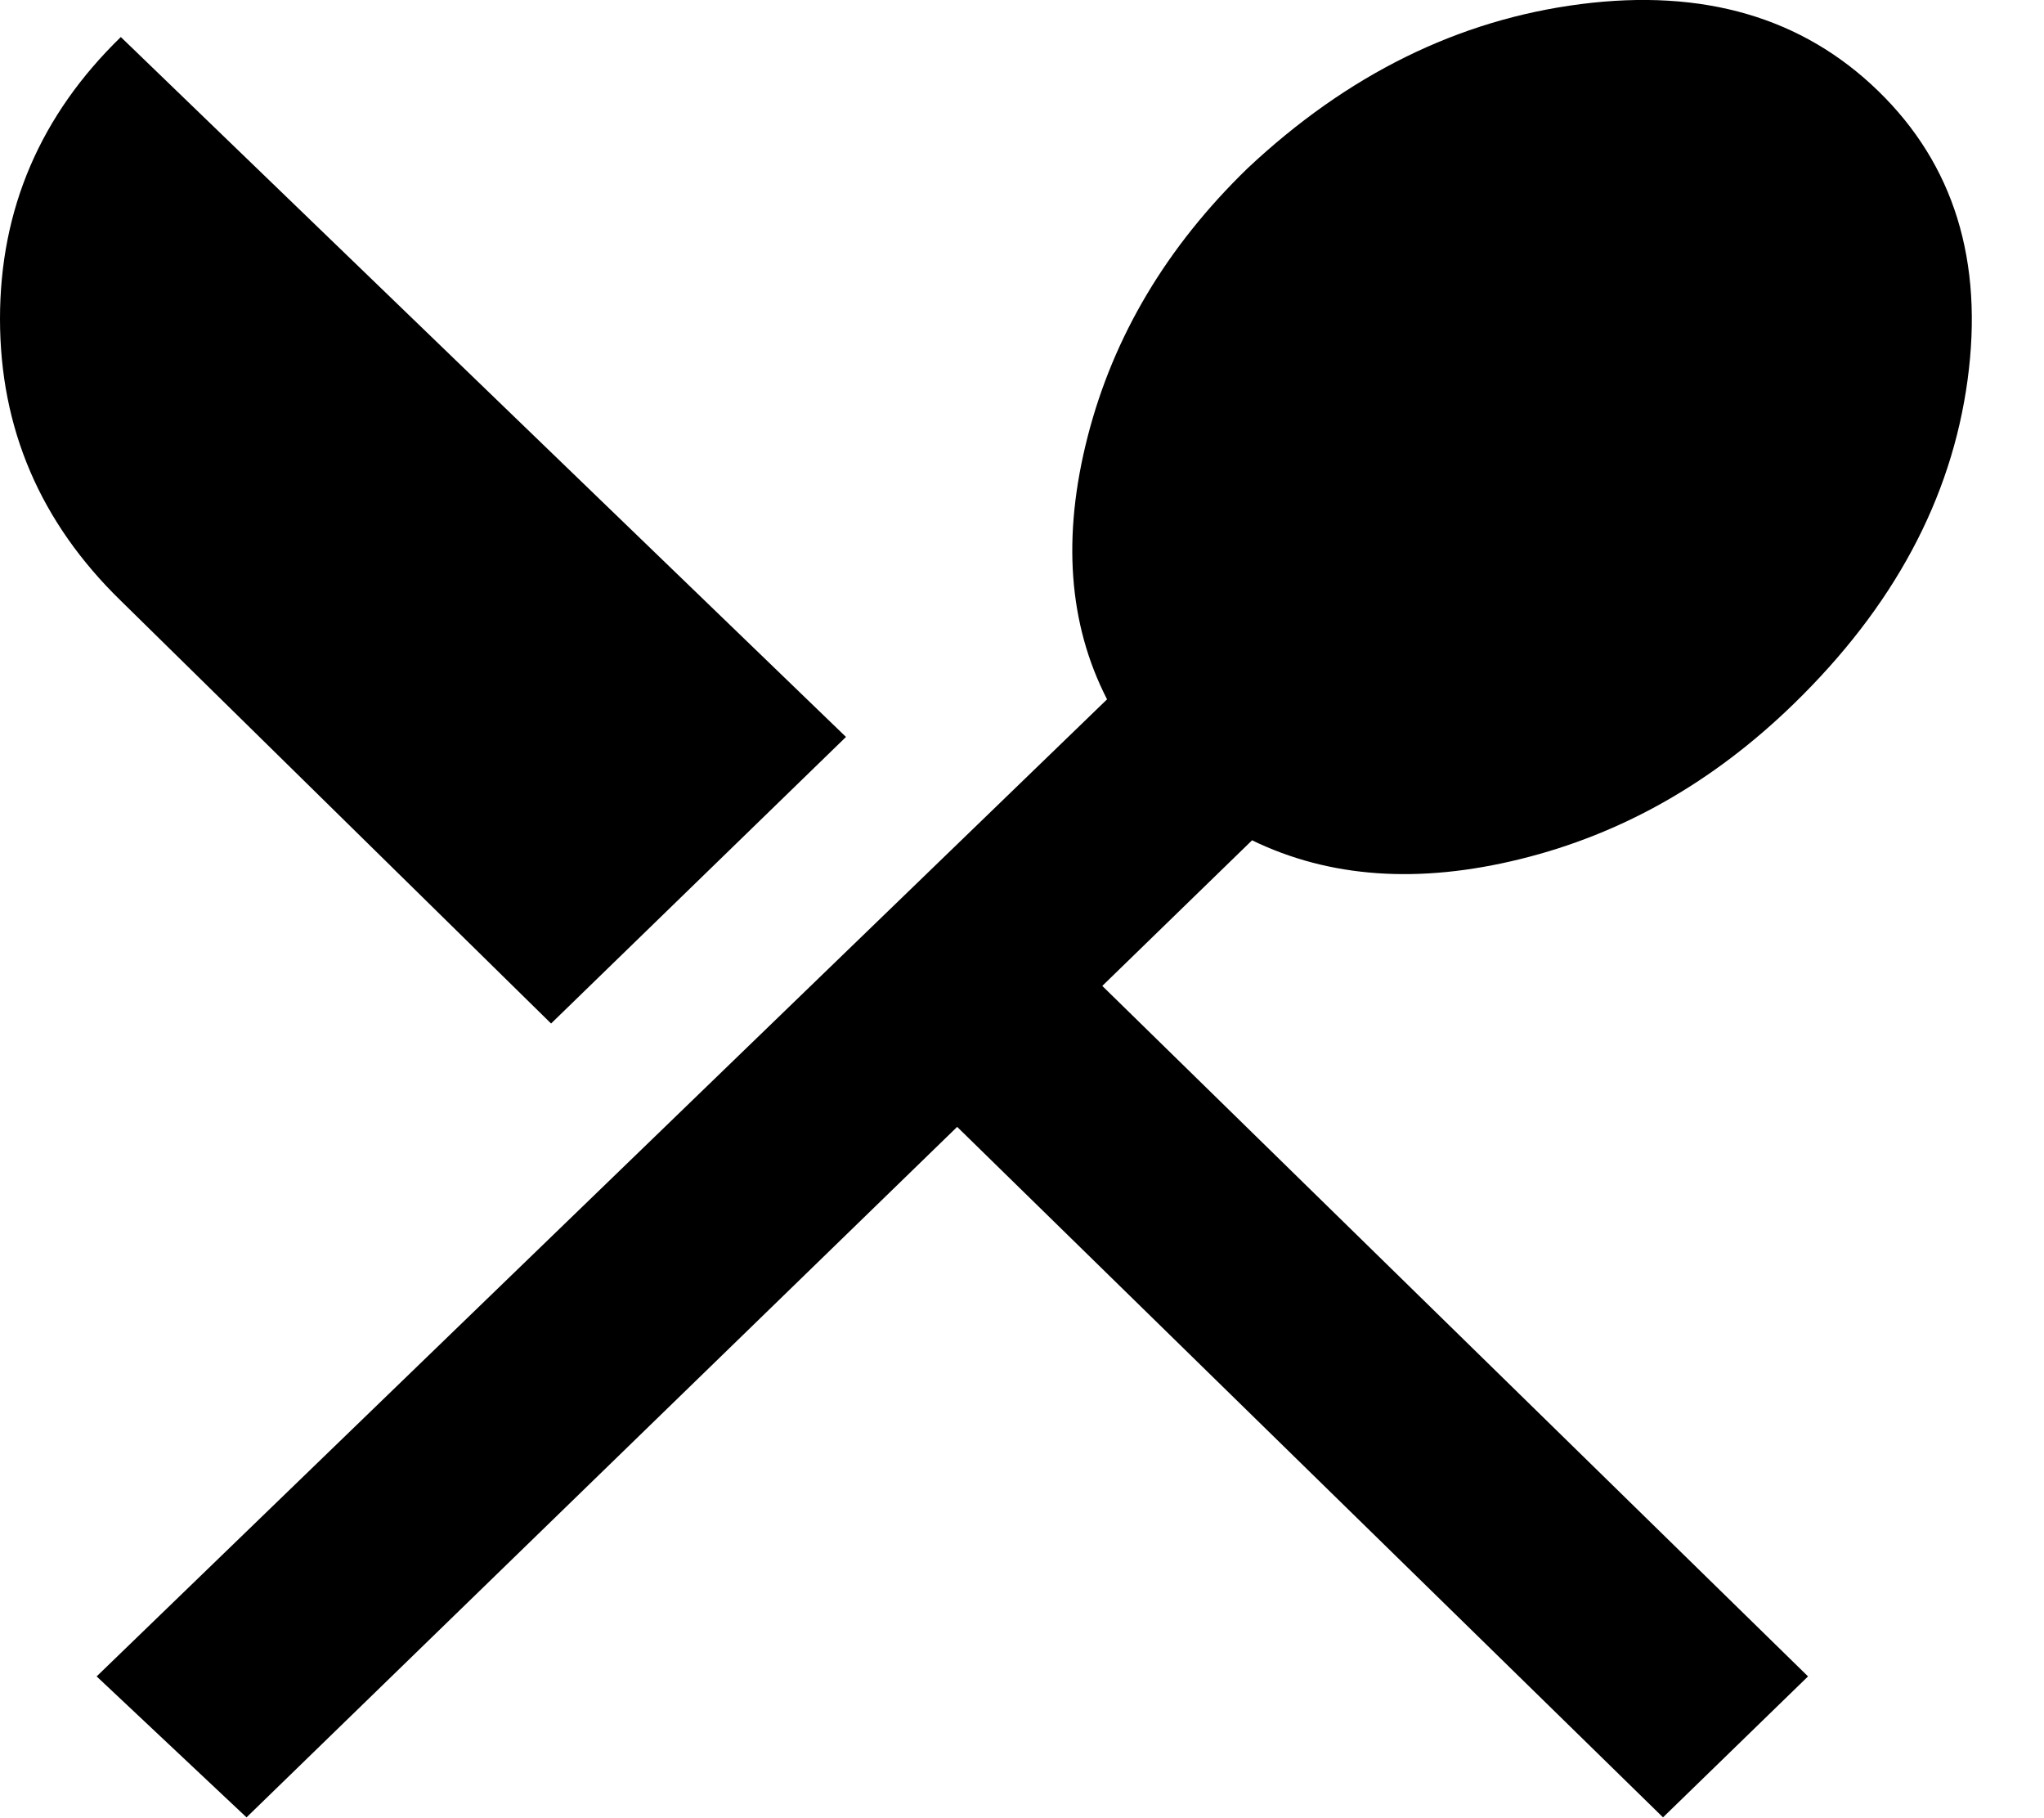
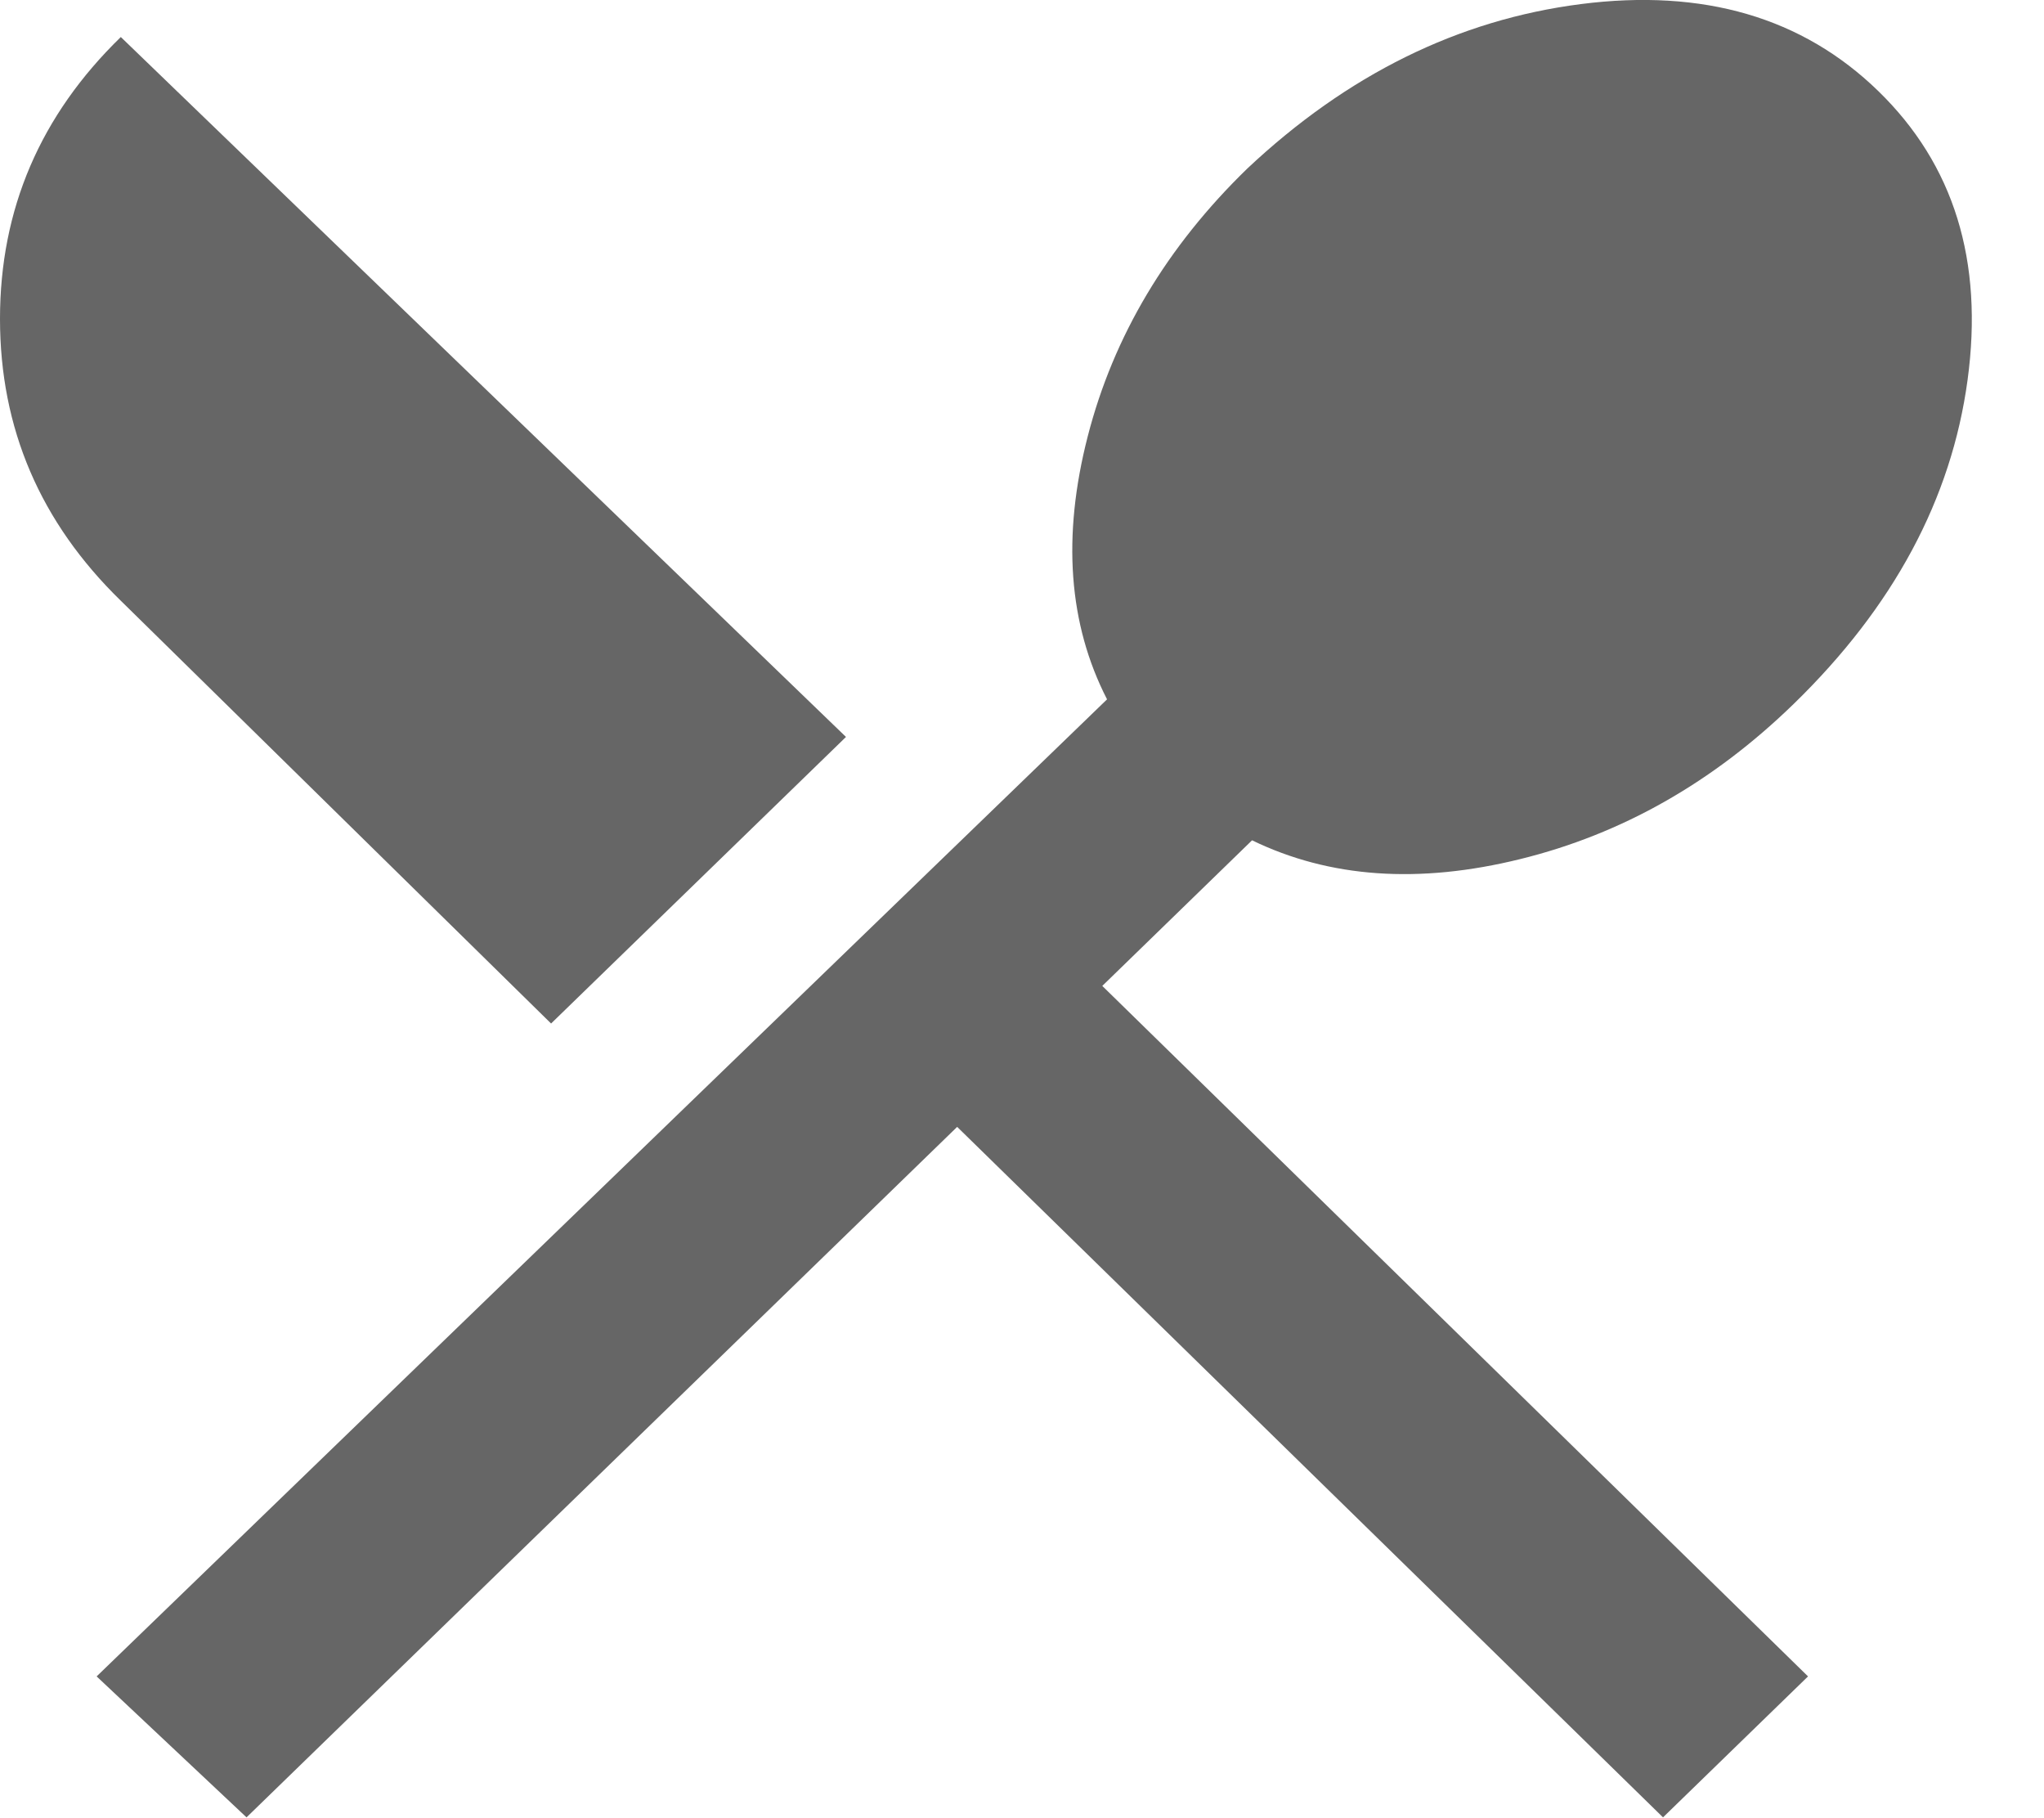
<svg xmlns="http://www.w3.org/2000/svg" width="18" height="16" viewBox="0 0 18 16" fill="none">
-   <path d="M4.853 9.011L1.064 5.289C0.355 4.599 0 3.772 0 2.807C0 1.842 0.355 1.015 1.064 0.326L7.45 6.488L4.853 9.011ZM11.026 7.398L9.707 8.68L15.922 14.759L14.645 16L8.429 9.921L2.171 16L0.851 14.759L9.749 6.157C9.409 5.495 9.352 4.723 9.579 3.841C9.806 2.959 10.274 2.173 10.984 1.484C11.864 0.657 12.843 0.174 13.921 0.036C15 -0.102 15.873 0.153 16.54 0.801C17.207 1.449 17.469 2.297 17.327 3.345C17.185 4.393 16.674 5.344 15.795 6.198C15.085 6.888 14.283 7.343 13.389 7.563C12.495 7.784 11.708 7.729 11.026 7.398Z" fill="black" />
+   <path d="M4.853 9.011L1.064 5.289C0.355 4.599 0 3.772 0 2.807C0 1.842 0.355 1.015 1.064 0.326L7.45 6.488L4.853 9.011ZM11.026 7.398L9.707 8.68L15.922 14.759L14.645 16L8.429 9.921L2.171 16L0.851 14.759L9.749 6.157C9.409 5.495 9.352 4.723 9.579 3.841C9.806 2.959 10.274 2.173 10.984 1.484C11.864 0.657 12.843 0.174 13.921 0.036C15 -0.102 15.873 0.153 16.54 0.801C17.207 1.449 17.469 2.297 17.327 3.345C17.185 4.393 16.674 5.344 15.795 6.198C15.085 6.888 14.283 7.343 13.389 7.563C12.495 7.784 11.708 7.729 11.026 7.398Z" fill="rgba(0, 0, 0, 0.6)" />
</svg>
